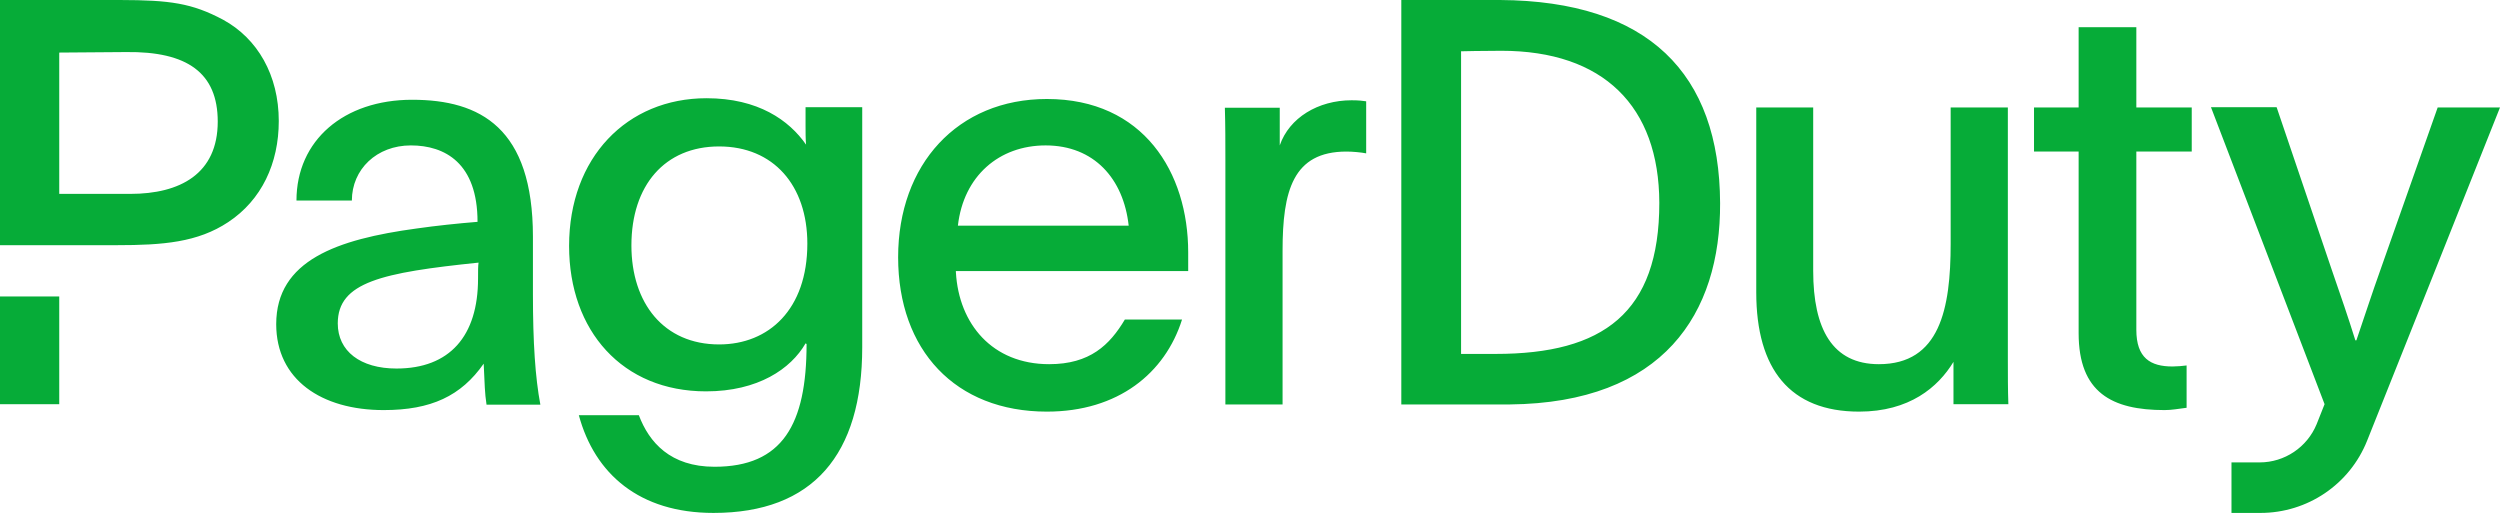
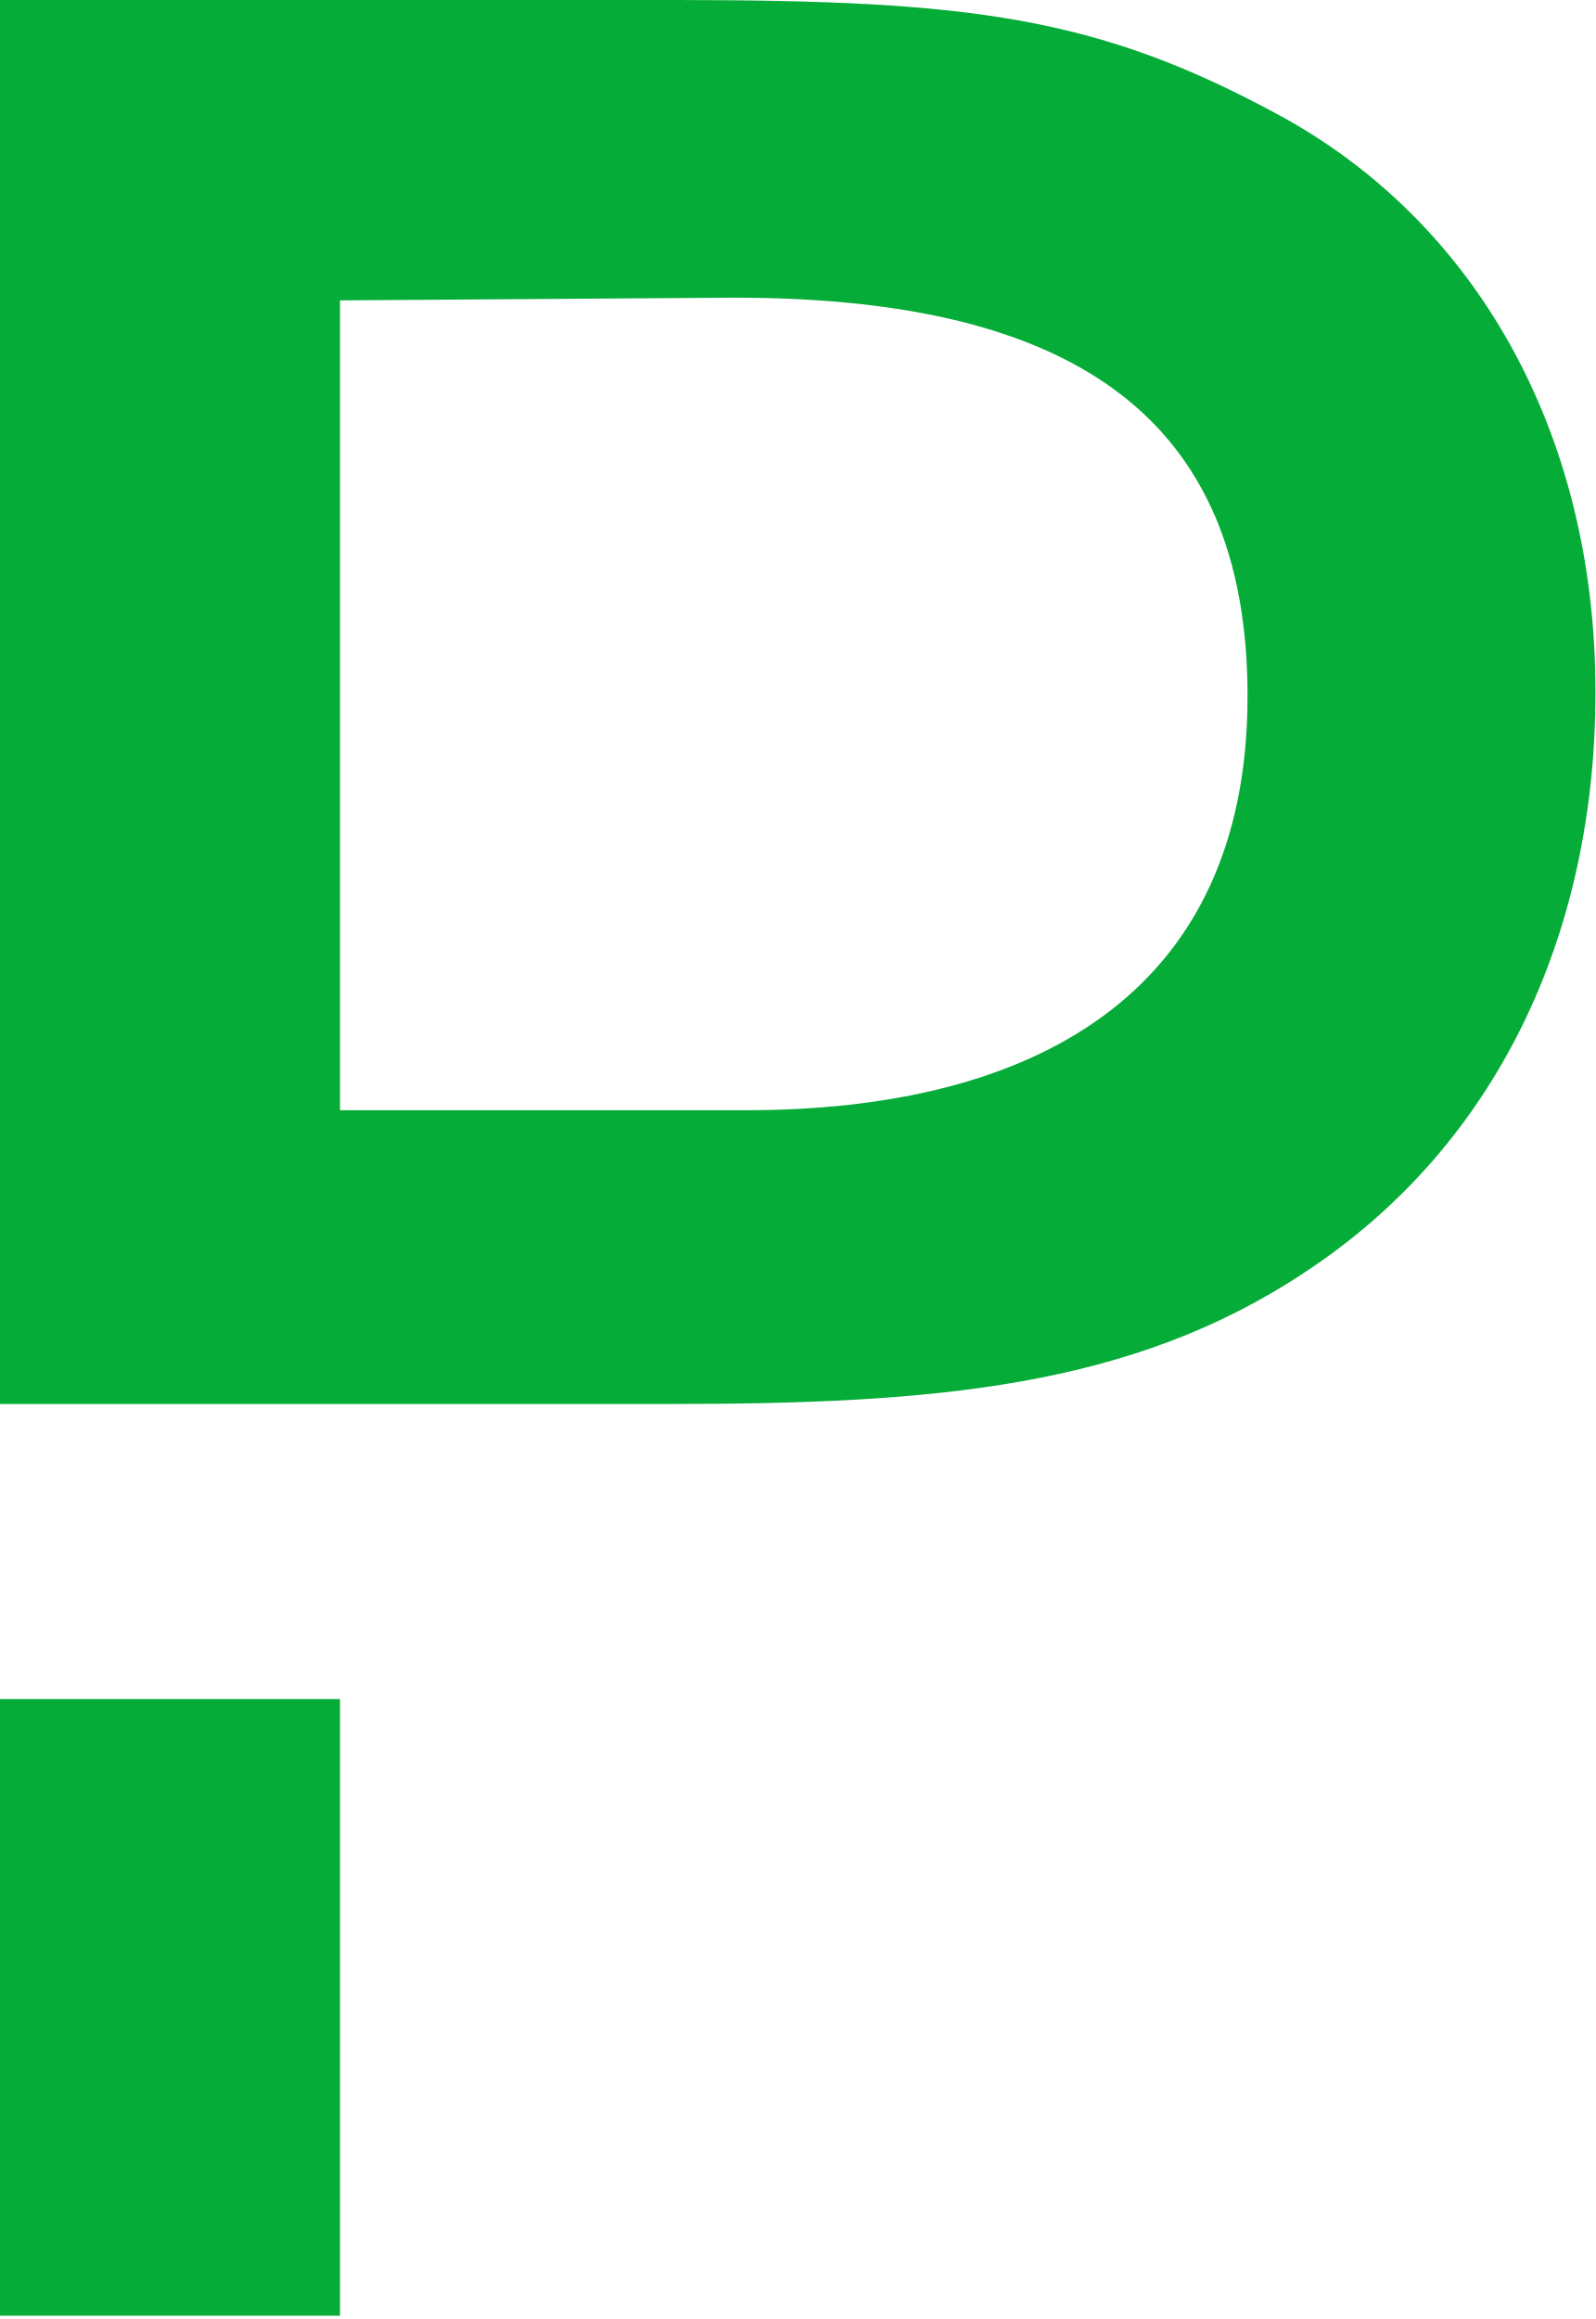
- <svg xmlns="http://www.w3.org/2000/svg" width="512px" height="106px" viewBox="0 0 512 106" version="1.1" preserveAspectRatio="xMidYMid">
+ <svg xmlns="http://www.w3.org/2000/svg" width="256px" height="372px" viewBox="0 0 256 372" version="1.1" preserveAspectRatio="xMidYMid">
  <g>
-     <path d="M466.252,21.955 L477.492,55.097 C479.488,60.875 480.854,64.814 482.377,69.699 L482.377,69.699 L482.587,69.699 C484.53,64.026 485.581,60.665 487.682,54.782 L487.682,54.782 L499.237,22.007 L512,22.007 C504.804,40.128 492.199,71.695 484.793,90.236 C481.221,99.217 472.555,105.047 462.943,105.047 L462.943,105.047 L457.008,105.047 L457.008,94.7 L462.785,94.7 C467.88,94.7 472.502,91.601 474.446,86.874 C475.023,85.456 475.549,84.09 476.074,82.777 L476.074,82.777 L452.806,21.955 L466.252,21.955 Z M144.703,20.117 C155.26,20.117 161.615,24.634 165.082,29.623 C164.977,28.363 164.977,27.05 164.977,25.789 L164.977,21.955 L176.584,21.955 L176.584,71.117 C176.584,93.124 166.5,105.047 146.121,105.047 C130.941,105.047 121.802,97.064 118.546,85.036 L130.836,85.036 C132.937,90.603 137.297,95.593 146.331,95.593 C160.249,95.593 165.187,86.927 165.187,70.434 L165.124,70.418 L165.124,70.418 L165.039,70.346 C165.023,70.336 165.003,70.329 164.977,70.329 C161.983,75.529 155.26,80.151 144.597,80.151 C127.475,80.151 116.55,67.755 116.55,50.37 C116.55,32.302 128.368,20.117 144.703,20.117 Z M214.401,20.274 C234.203,20.274 243.342,35.348 243.342,51.683 L243.342,55.517 L195.758,55.517 L195.773,55.816 C196.379,66.312 203.186,74.584 214.874,74.584 C223.225,74.584 227.27,70.644 230.368,65.444 L242.081,65.444 C238.615,76.422 229.003,84.3 214.401,84.3 C195.65,84.3 183.938,71.695 183.938,52.681 C183.938,33.668 196.123,20.274 214.401,20.274 Z M371.342,22.007 L371.342,55.465 C371.342,67.388 375.281,74.584 384.788,74.584 C397.288,74.584 399.494,63.238 399.494,49.897 L399.494,22.007 L411.207,22.007 L411.207,73.638 C411.207,76.789 411.207,79.783 411.312,82.777 L400.072,82.777 L400.072,74.111 C396.921,79.311 391.038,84.3 380.744,84.3 C366.615,84.3 359.682,75.634 359.682,59.877 L359.682,22.007 L371.342,22.007 Z M437.522,5.568 L437.522,22.007 L448.867,22.007 L448.867,31.041 L437.522,31.041 L437.522,67.545 C437.522,73.323 440.41,75.056 444.927,75.056 C445.715,75.056 447.133,74.951 447.816,74.846 L447.816,83.513 C446.083,83.723 444.822,83.985 443.299,83.985 C432.532,83.985 425.704,80.414 425.704,68.228 L425.704,31.041 L416.565,31.041 L416.565,22.007 L425.704,22.007 L425.704,5.568 L437.522,5.568 Z M84.405,20.432 C98.377,20.432 109.144,26.209 109.144,48.479 L109.144,60.297 C109.144,70.119 109.617,77.315 110.667,82.882 L99.637,82.882 L99.637,82.83 C99.27,80.414 99.27,78.89 99.059,74.478 C94.437,81.096 88.292,83.985 78.575,83.985 C65.812,83.985 56.568,77.735 56.568,66.39 C56.568,53.311 69.069,49.005 85.298,46.799 C89.343,46.221 93.86,45.748 97.799,45.433 C97.799,33.405 91.128,29.781 84.143,29.781 C77.157,29.781 72.062,34.666 72.062,41.073 L60.717,41.073 C60.717,28.73 70.434,20.432 84.405,20.432 Z M276.799,20.537 C278.323,20.537 279.005,20.642 279.793,20.747 L279.793,31.409 C278.743,31.199 277.009,31.041 275.749,31.041 C264.771,31.041 262.67,39.13 262.67,51.316 L262.67,82.83 L250.958,82.83 L250.958,32.932 C250.958,29.098 250.958,25.737 250.853,22.06 L262.093,22.06 L262.093,29.781 C264.036,24.108 269.971,20.537 276.799,20.537 Z M307.211,0 C337.569,0.21 352.171,15.022 352.276,41.599 C352.381,64.236 340.668,82.515 309.206,82.83 L286.989,82.83 L286.989,0 L307.211,0 Z M12.133,60.717 L12.133,82.777 L0,82.777 L0,60.717 L12.133,60.717 Z M98.009,53.784 C78.208,55.833 69.174,57.776 69.174,66.232 C69.174,71.905 73.796,75.476 81.201,75.476 C92.074,75.476 97.904,68.858 97.904,57.041 C97.904,55.517 97.904,54.467 98.009,53.784 Z M307.473,10.4 C303.617,10.4 299.617,10.495 299.254,10.504 L299.227,10.505 L299.227,10.505 L299.227,72.483 L306.318,72.483 C328.325,72.483 339.828,64.079 339.828,41.546 C339.775,21.745 328.378,10.4 307.473,10.4 Z M147.276,29.991 C136.141,29.991 129.313,37.975 129.313,50.265 C129.313,62.083 135.931,70.539 147.276,70.539 C157.466,70.539 165.344,63.343 165.344,49.897 C165.344,37.975 158.411,29.991 147.276,29.991 Z M24.579,0.001 C34.83,0.022 39.301,0.641 45.696,4.044 C52.734,7.879 57.093,15.389 57.093,24.791 C57.093,33.458 53.574,40.968 46.746,45.485 C40.496,49.635 33.405,50.213 23.898,50.213 L23.898,50.213 L0,50.213 L0,0 Z M214.139,29.781 C204.632,29.781 197.331,36.031 196.176,46.221 L231.156,46.221 C230.106,36.609 224.066,29.781 214.139,29.781 Z M44.593,24.896 C44.593,14.917 38.342,10.505 25.842,10.662 L25.842,10.662 L12.133,10.767 L12.133,39.708 L26.682,39.708 C36.872,39.708 44.593,35.611 44.593,24.896 Z" fill="#06AC38" />
+     <path d="M54.554,272.557 L54.554,371.476 L0,371.476 L0,272.557 L54.554,272.557 Z M109.047,0.001 C155.792,0.052 176.052,2.704 204.842,18.255 C236.471,35.237 256,68.988 256,111.018 C256,150.076 240.08,183.828 209.512,203.993 C181.493,222.673 149.652,225.221 107.197,225.221 L107.197,225.221 L0,225.221 L0,0 Z M117.786,47.754 L116.113,47.761 L54.554,48.186 L54.554,178.096 L119.721,178.096 C165.36,178.096 200.172,159.841 200.172,111.655 C200.172,66.866 172.153,47.337 116.113,47.761 Z" fill="#06AC38" />
  </g>
</svg>
